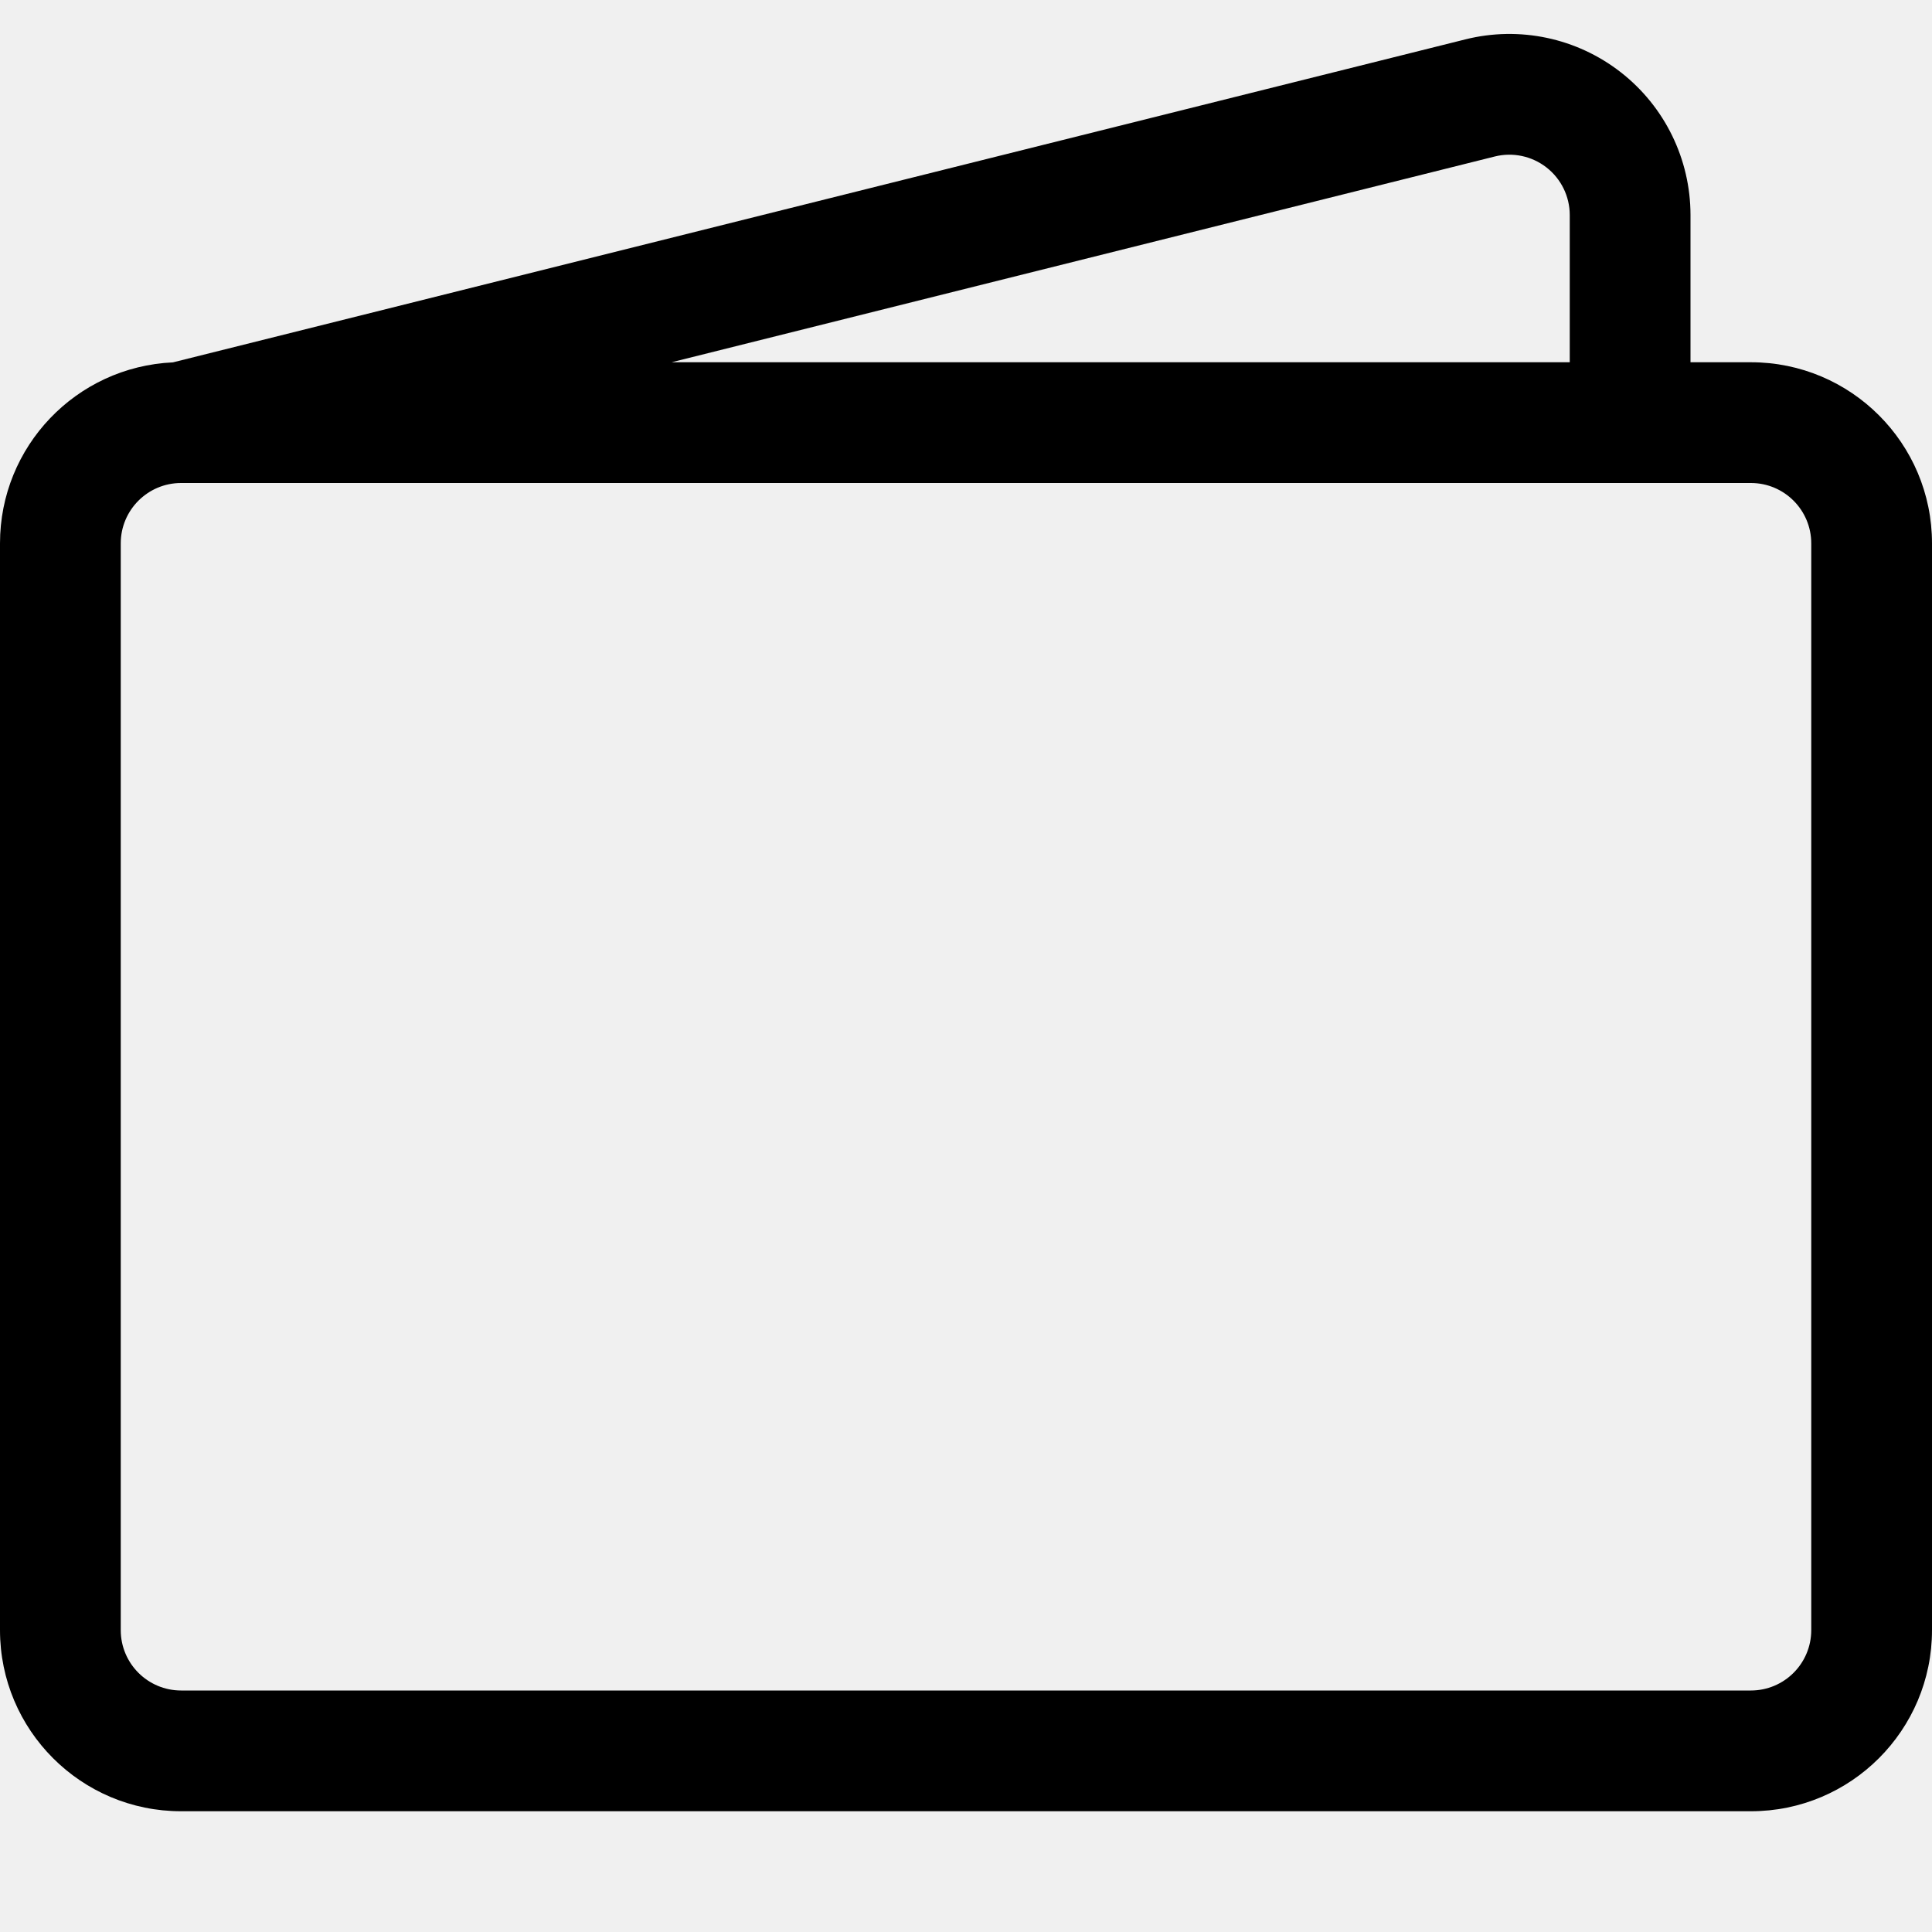
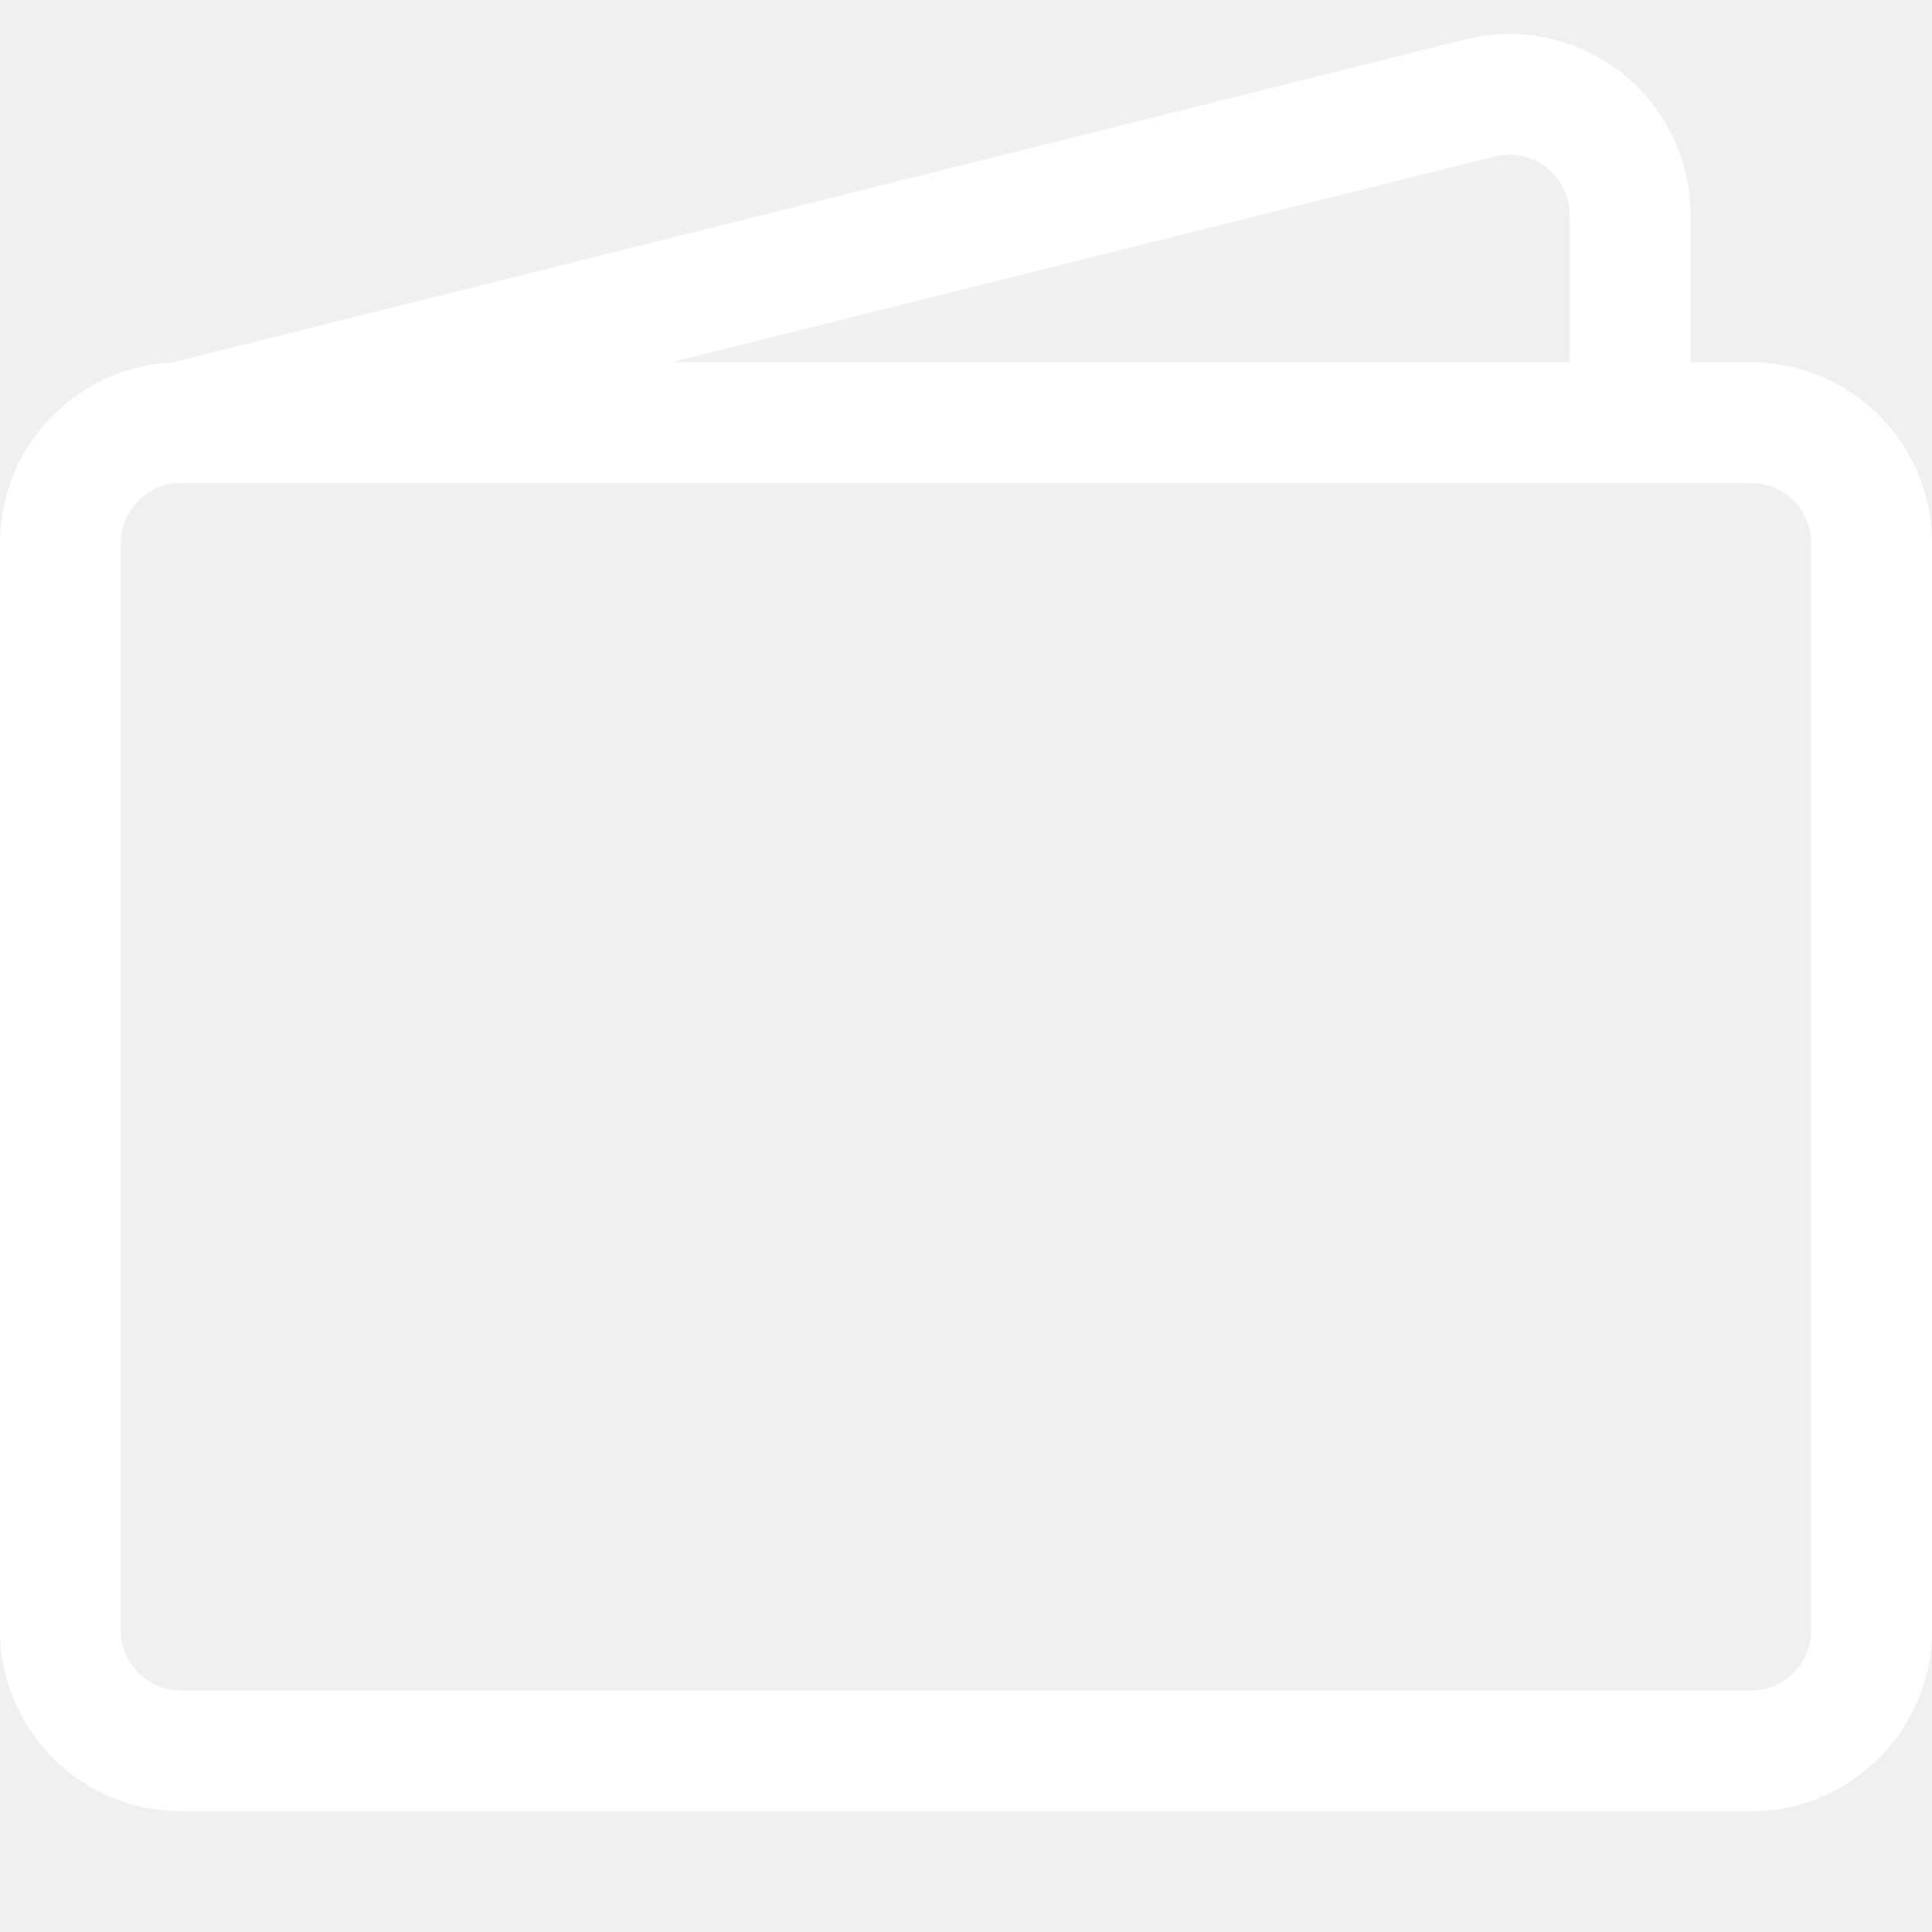
- <svg xmlns="http://www.w3.org/2000/svg" width="16" height="16" fill="currentColor" class="bi bi-wallet2" viewBox="0 0 16 16">
+ <svg xmlns="http://www.w3.org/2000/svg" width="30" height="30" fill="white" class="bi bi-wallet2" viewBox="0 0 16 16">
  <path d="M12.136.326A1.5 1.5 0 0 1 14 1.78V3h.5A1.5 1.5 0 0 1 16 4.5v9a1.5 1.5 0 0 1-1.5 1.5h-13A1.5 1.5 0 0 1 0 13.5v-9a1.5 1.5 0 0 1 1.432-1.499L12.136.326zM5.562 3H13V1.78a.5.5 0 0 0-.621-.484L5.562 3zM1.5 4a.5.5 0 0 0-.5.5v9a.5.5 0 0 0 .5.5h13a.5.5 0 0 0 .5-.5v-9a.5.5 0 0 0-.5-.5h-13z" />
</svg>
